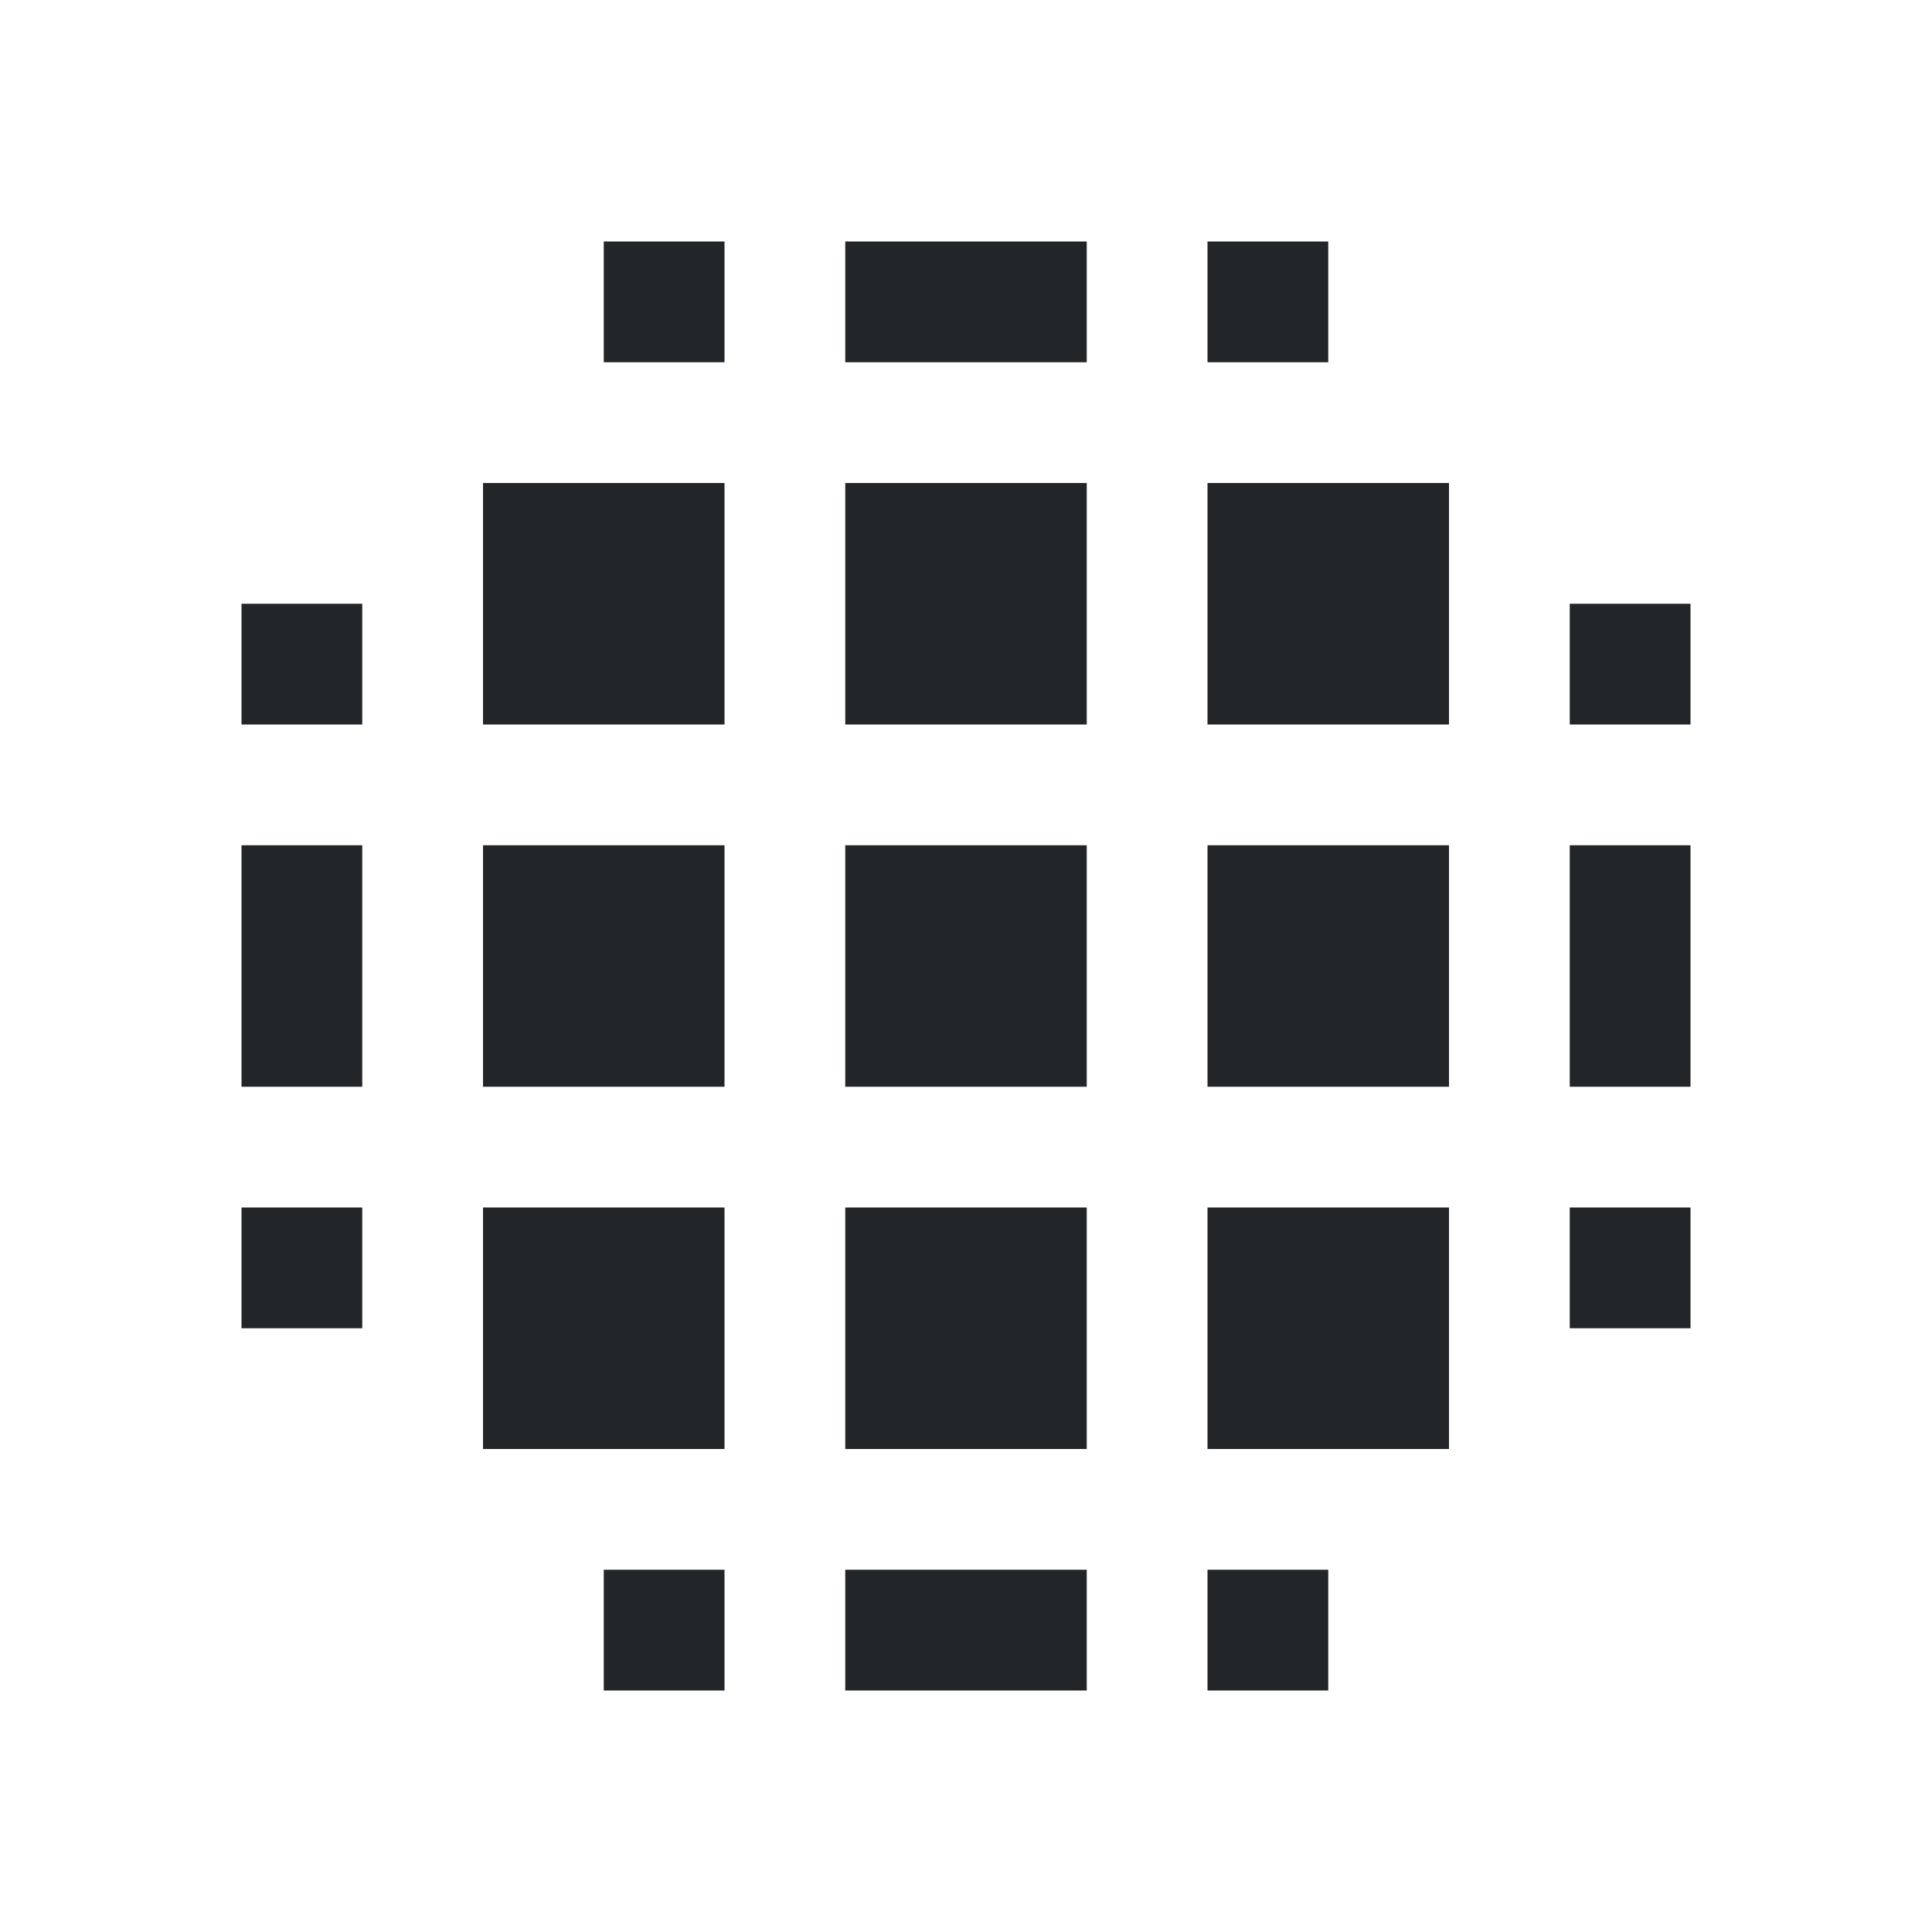
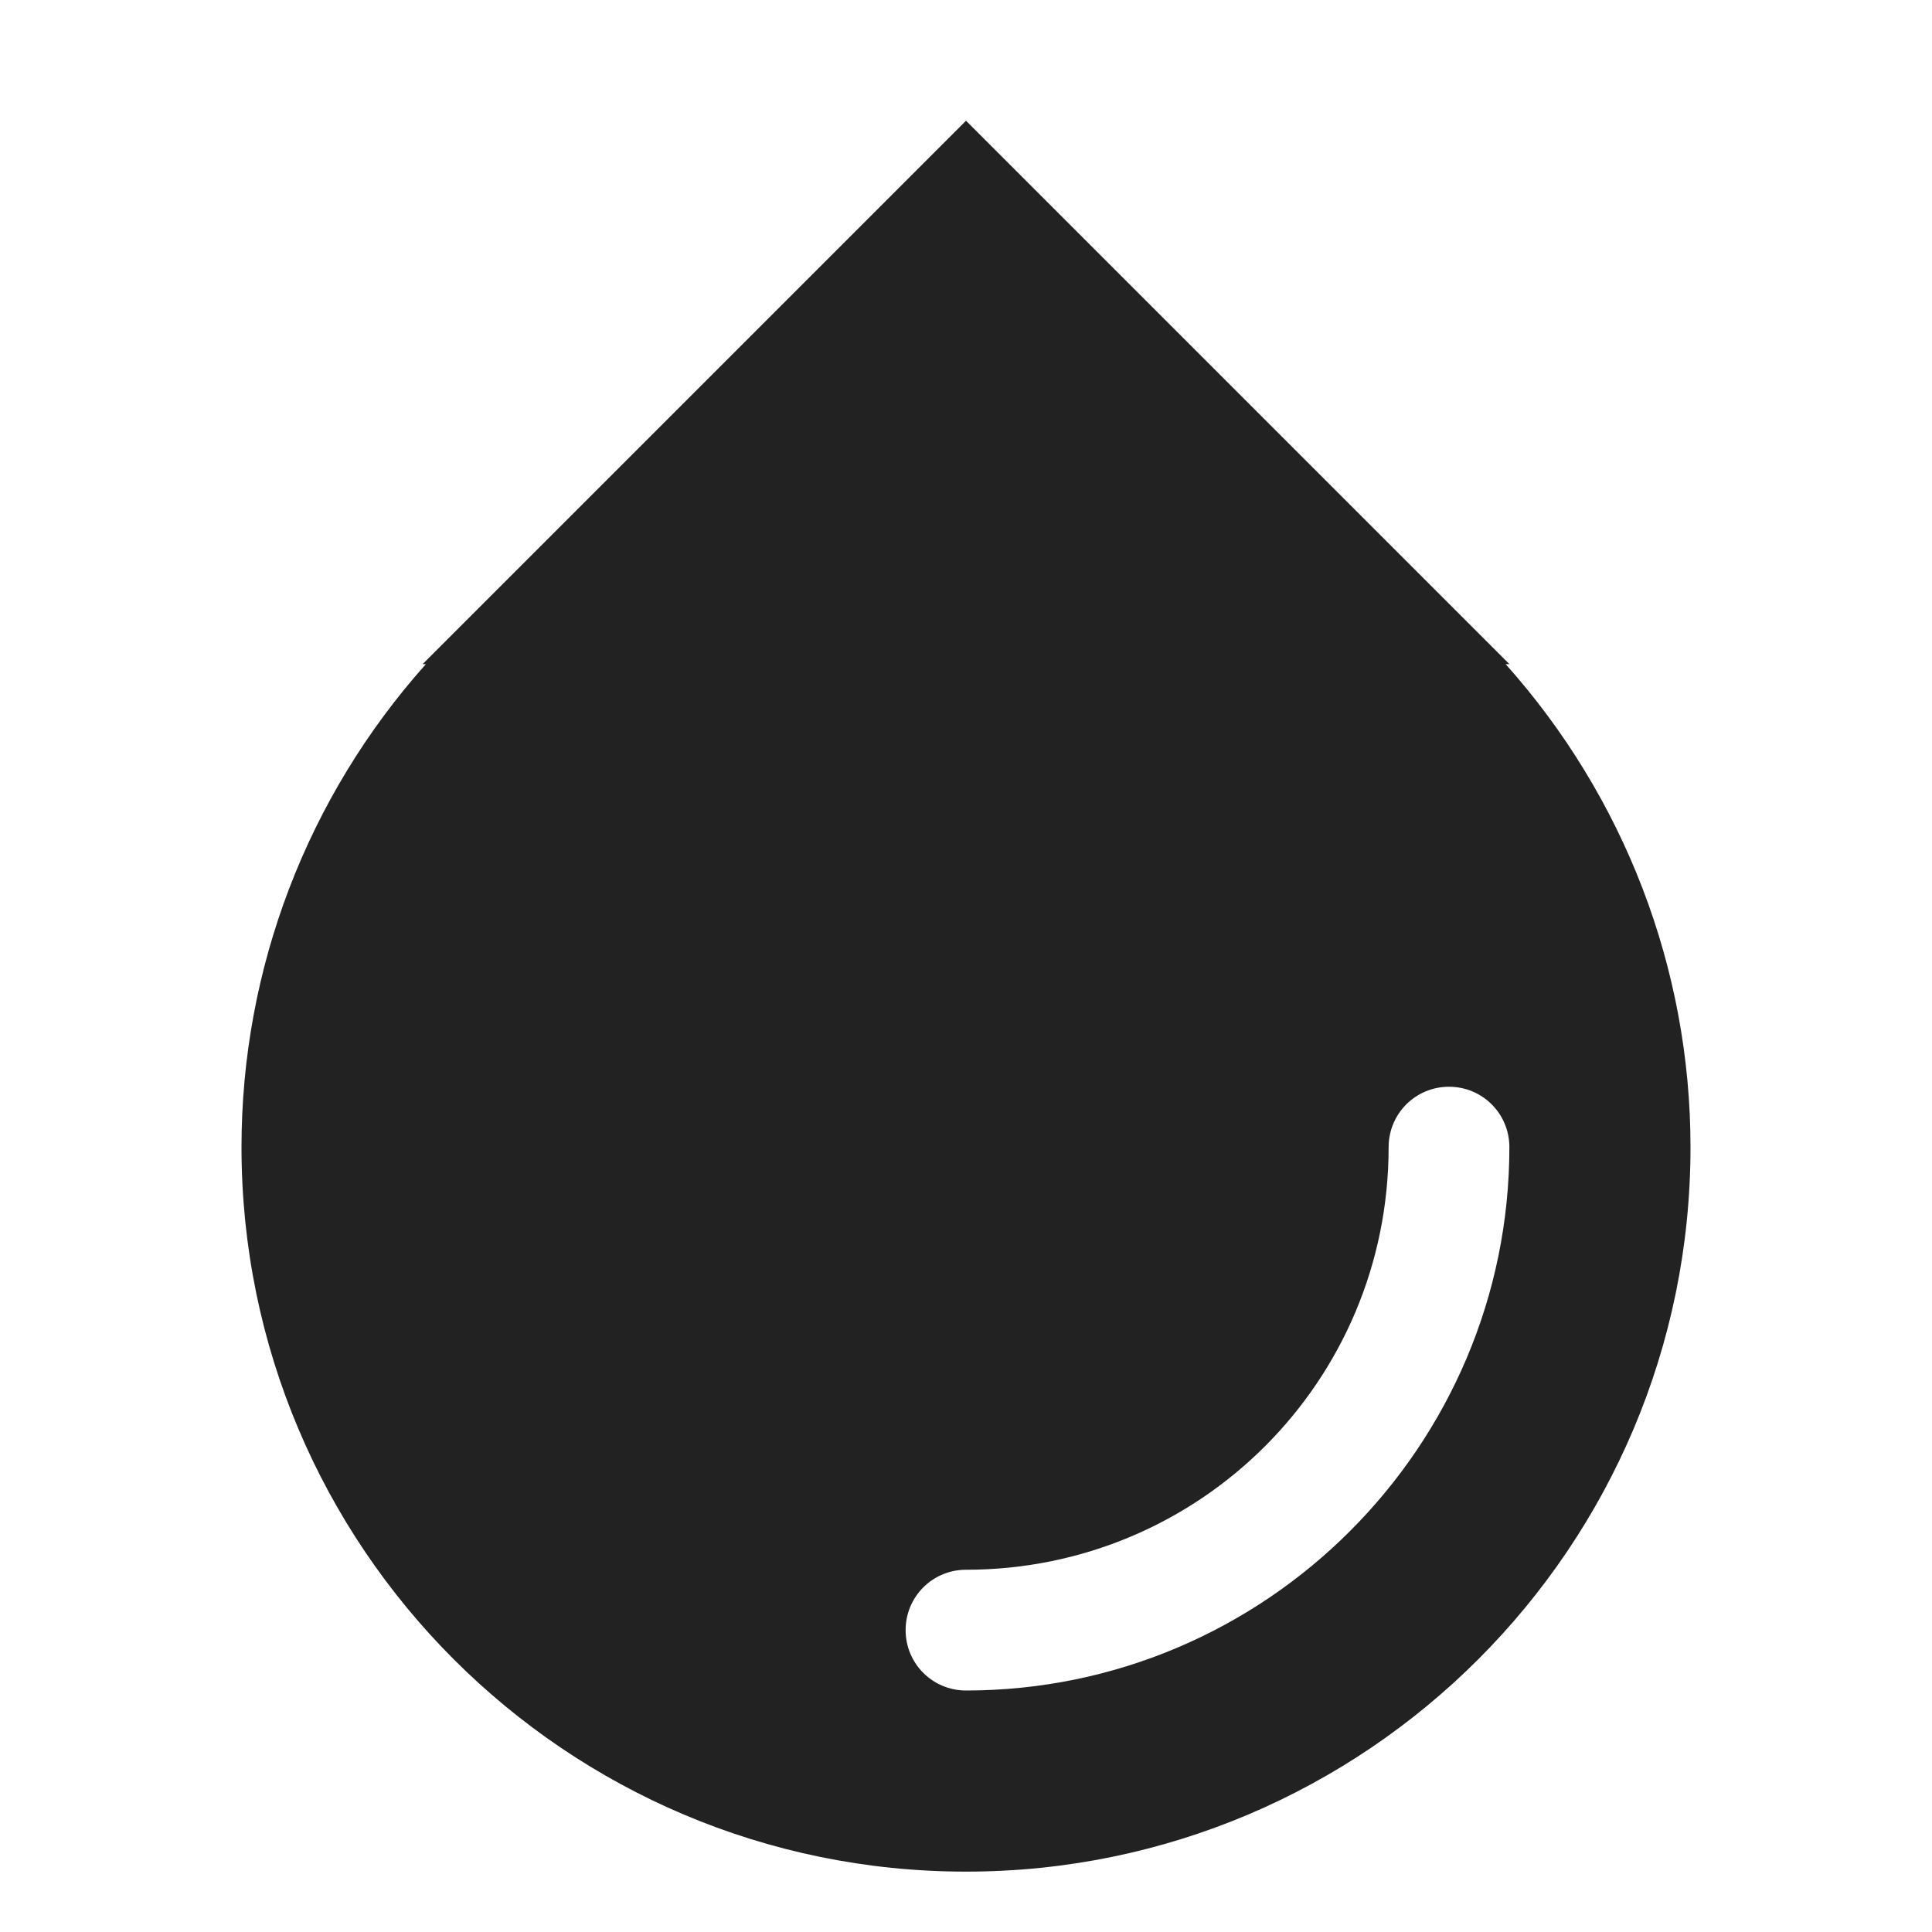
- <svg xmlns="http://www.w3.org/2000/svg" width="16" height="16" version="1.1" viewBox="0 0 16 16">
-   <style type="text/css" id="current-color-scheme">.ColorScheme-Text {
-     color:#232629;
- }</style>
-   <path class="ColorScheme-Text" d="m3 5v1h-1v-1zm0 5v1h-1v-1zm0-3v2h-1v-2zm11-2v1h-1v-1zm0 5v1h-1v-1zm0-3v2h-1v-2zm-9 6h1v1h-1zm5 0h1v1h-1zm-3 0h2v1h-2zm-2-11h1v1h-1zm5 0h1v1h-1zm-3 0h2v1h-2zm3 8h2v2h-2zm-1e-7 -3h2v2h-2zm1e-7 -3h2v2h-2zm-3 6h2v2h-2zm-1e-7 -3h2v2h-2zm1e-7 -3h2v2h-2zm-3 6h2v2h-2zm-1e-7 -3h2v2h-2zm1e-7 -3h2v2h-2z" fill="currentColor" />
+ <svg xmlns="http://www.w3.org/2000/svg" height="16px" viewBox="0 0 16 16" width="16px">
+   <path d="m 8 1 l -4.5 4.5 h 0.027 c -0.984 1.102 -1.527 2.523 -1.527 4 c 0 3.312 2.688 6 6 6 s 6 -2.688 6 -6 c 0 -1.477 -0.547 -2.898 -1.531 -4 h 0.031 z m 4 8 c 0.277 0 0.5 0.223 0.5 0.5 c 0 2.48 -2.02 4.5 -4.5 4.5 c -0.277 0 -0.5 -0.223 -0.5 -0.5 s 0.223 -0.5 0.5 -0.5 c 1.938 0 3.5 -1.562 3.5 -3.5 c 0 -0.277 0.223 -0.5 0.5 -0.5 z m 0 0" fill="#222222" />
</svg>
